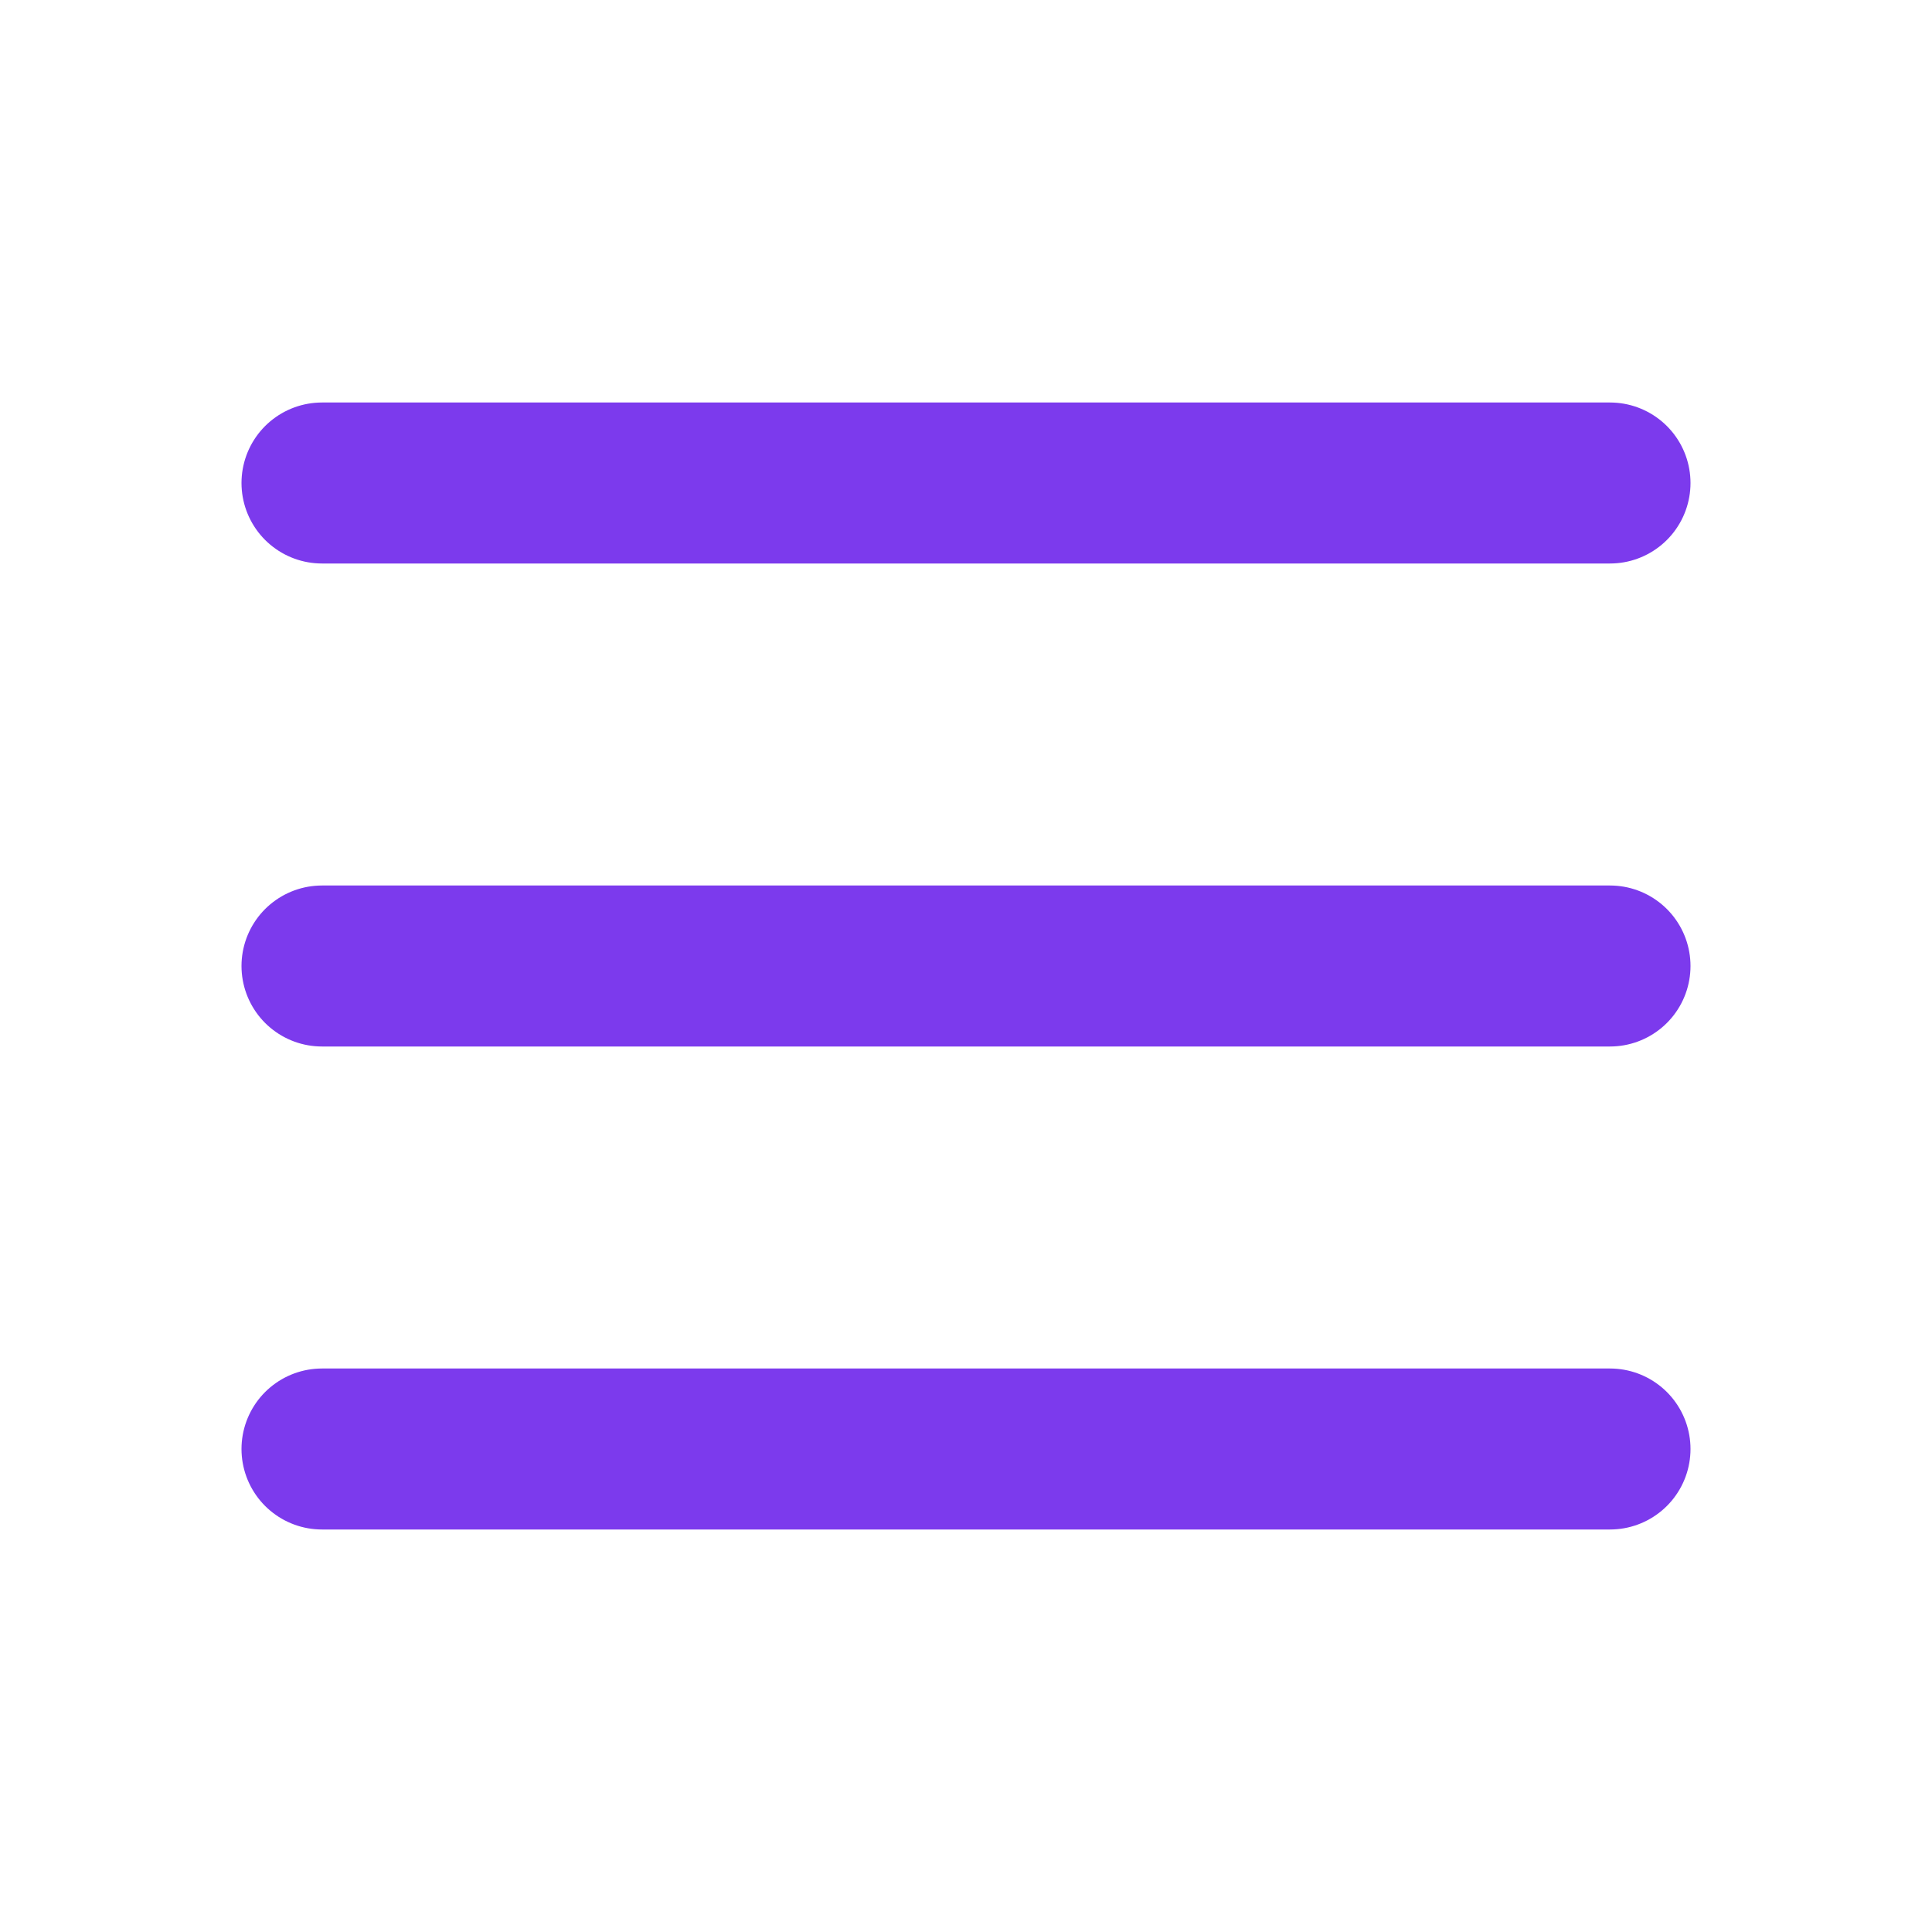
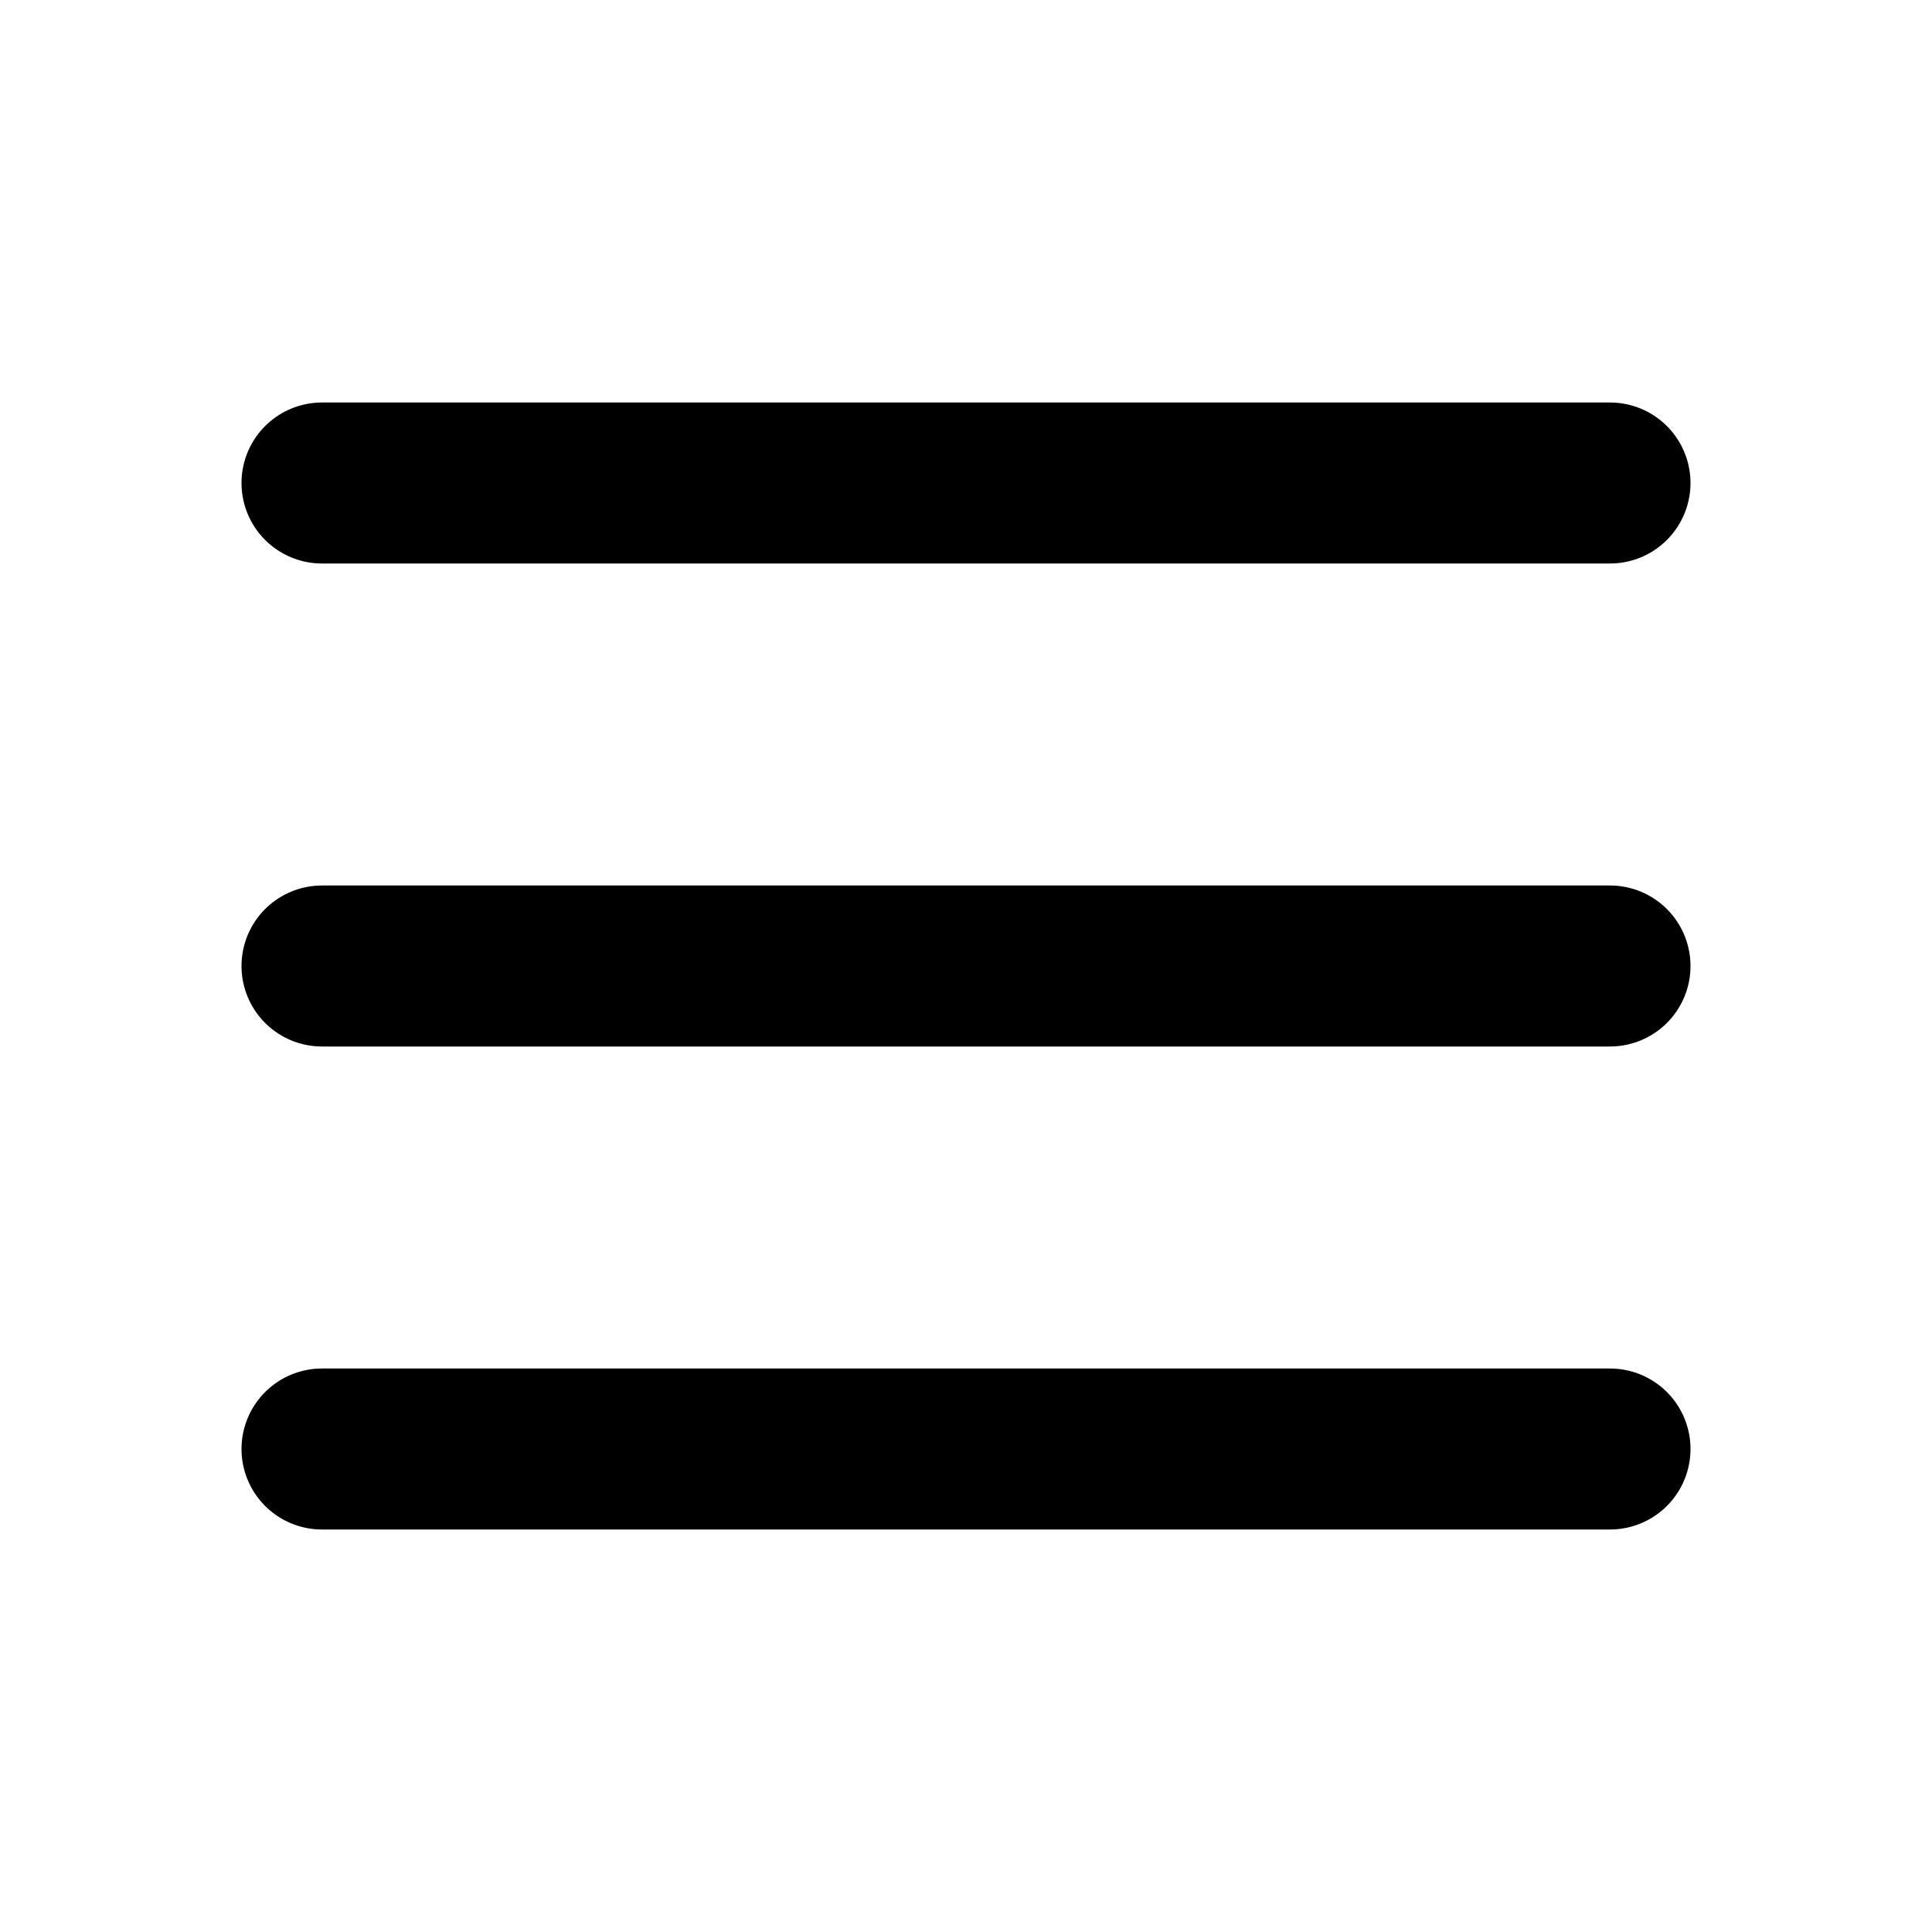
<svg xmlns="http://www.w3.org/2000/svg" width="800" height="800" viewBox="0 0 24 24" fill="none">
-   <path d="M4 18L20 18" stroke="#7c3aed" stroke-width="2" stroke-linecap="round" />
-   <path d="M4 12L20 12" stroke="#7c3aed" stroke-width="2" stroke-linecap="round" />
-   <path d="M4 6L20 6" stroke="#7c3aed" stroke-width="2" stroke-linecap="round" />
+   <path d="M4 18L20 18" stroke="black" stroke-width="2" stroke-linecap="round" />
+   <path d="M4 12L20 12" stroke="black" stroke-width="2" stroke-linecap="round" />
+   <path d="M4 6L20 6" stroke="black" stroke-width="2" stroke-linecap="round" />
</svg>
